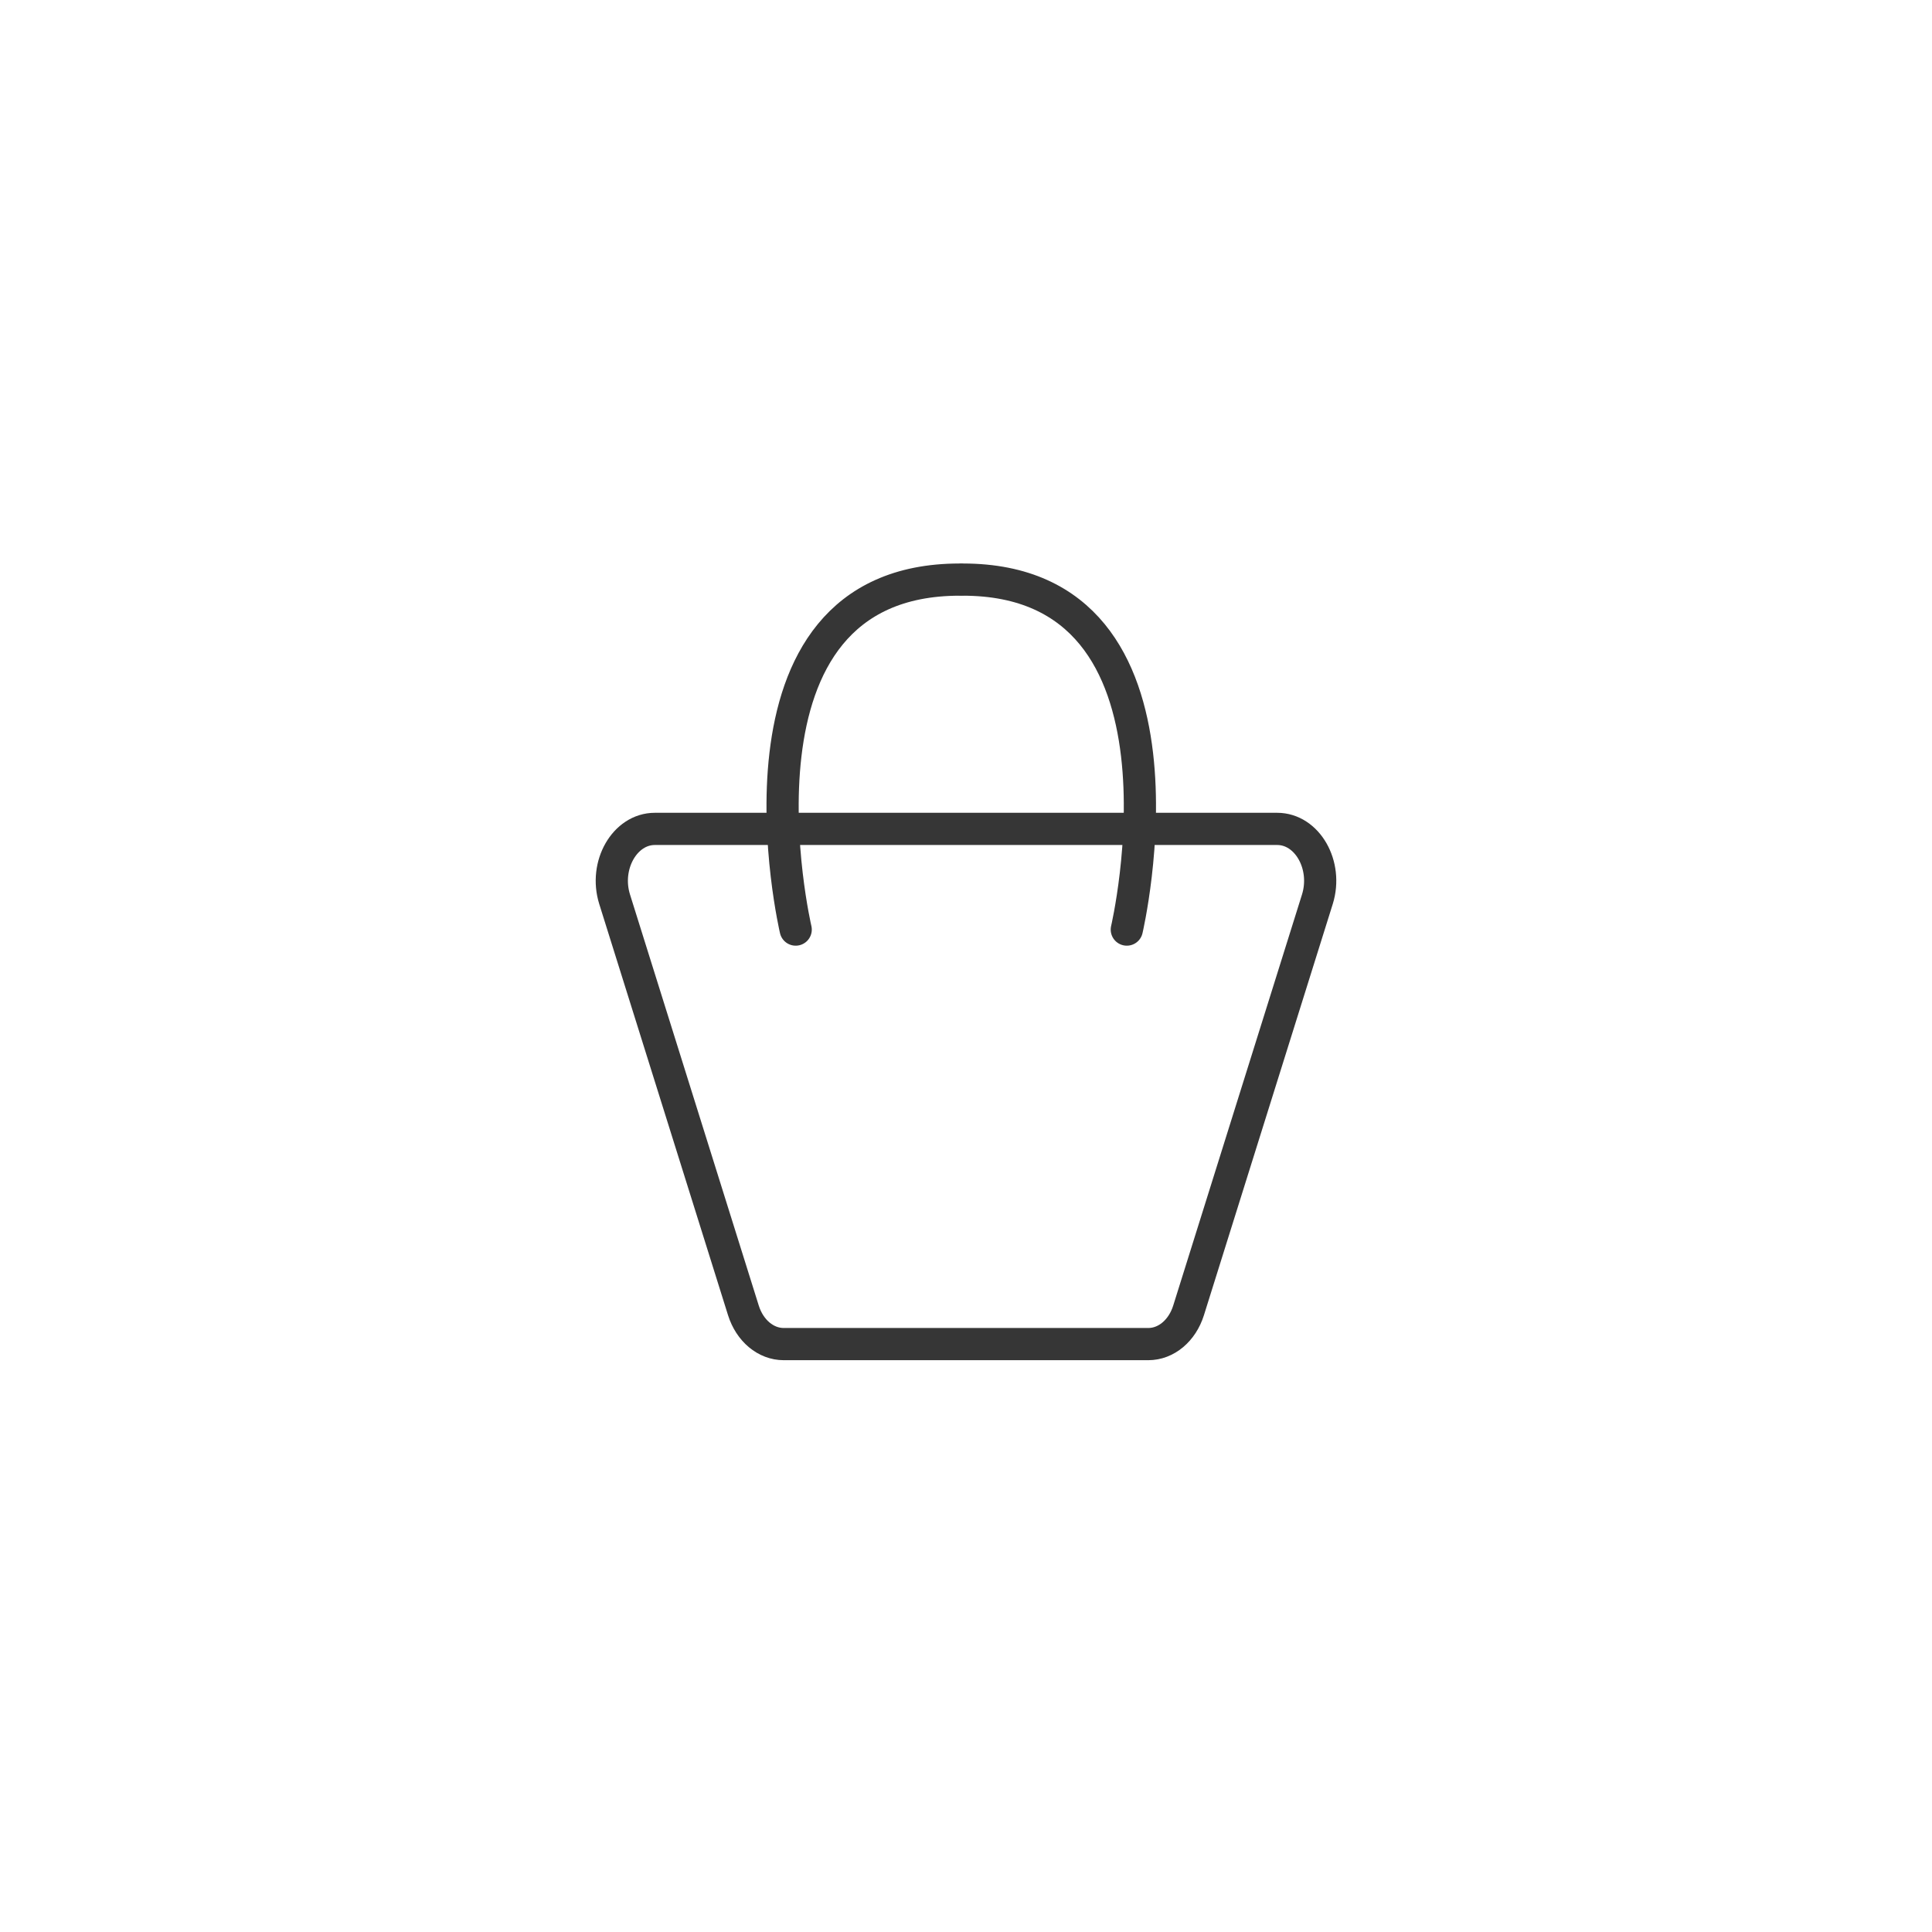
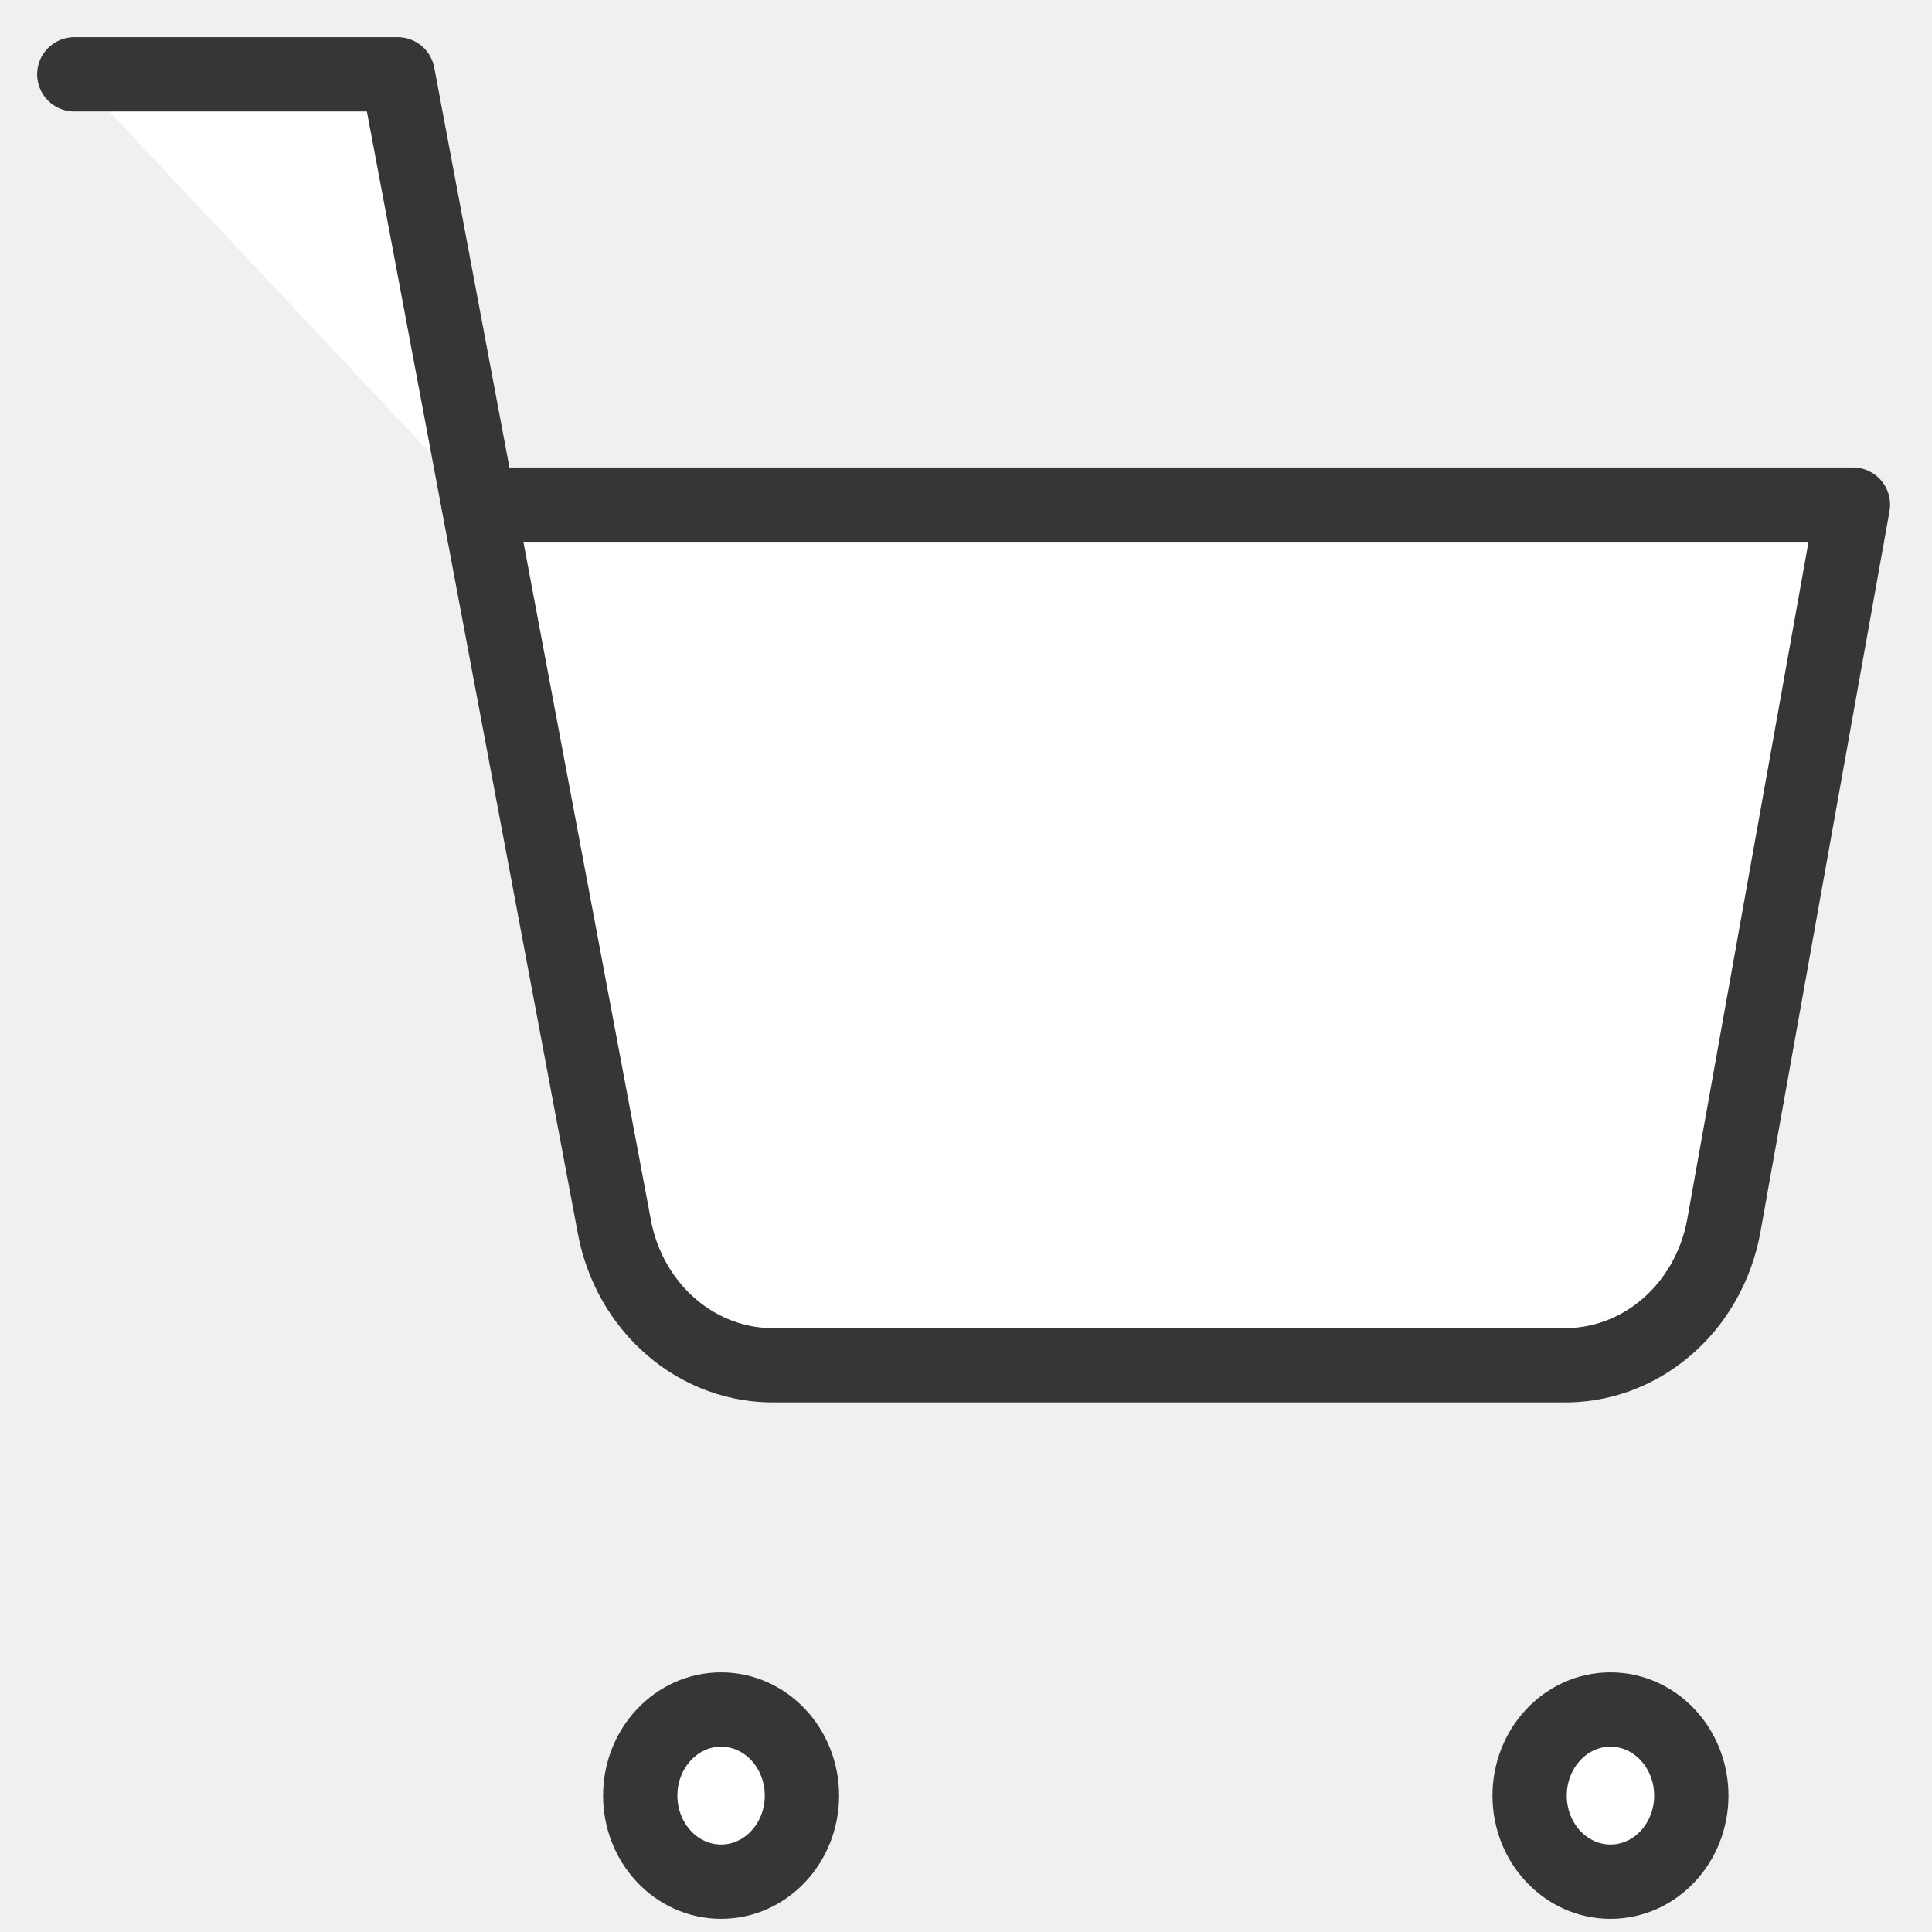
- <svg xmlns="http://www.w3.org/2000/svg" width="60" height="60" viewBox="0 0 60 60" fill="none">
-   <rect width="60" height="60" fill="white" />
-   <path d="M33.191 25.742H20.337C19.404 25.742 18.758 26.87 19.087 27.925L23.088 40.699C23.286 41.325 23.781 41.742 24.339 41.742H35.661C36.218 41.742 36.713 41.325 36.911 40.699L40.913 27.925C41.241 26.87 40.6 25.742 39.663 25.742H33.191Z" fill="white" stroke="#363636" stroke-linecap="round" stroke-linejoin="round" />
-   <path d="M24.711 28.869C24.711 28.869 22.166 18 29.802 18" stroke="#363636" stroke-linecap="round" stroke-linejoin="round" />
-   <path d="M34.994 28.869C34.994 28.869 37.539 18 29.903 18" stroke="#363636" stroke-linecap="round" stroke-linejoin="round" />
+ <svg xmlns="http://www.w3.org/2000/svg" width="26" height="26" viewBox="0 0 26 26" fill="none">
+   <path d="M9.704 25.323C10.305 25.323 10.792 24.804 10.792 24.165C10.792 23.525 10.305 23.006 9.704 23.006C9.103 23.006 8.616 23.525 8.616 24.165C8.616 24.804 9.103 25.323 9.704 25.323Z" fill="white" stroke="#363636" stroke-linecap="round" stroke-linejoin="round" />
+   <path d="M21.673 25.323C22.274 25.323 22.761 24.804 22.761 24.165C22.761 23.525 22.274 23.006 21.673 23.006C21.072 23.006 20.585 23.525 20.585 24.165C20.585 24.804 21.072 25.323 21.673 25.323Z" fill="white" stroke="#363636" stroke-linecap="round" stroke-linejoin="round" />
+   <path d="M1 1H5.352L8.268 16.509C8.367 17.042 8.64 17.521 9.038 17.862C9.436 18.203 9.933 18.384 10.444 18.373H21.02C21.53 18.384 22.028 18.203 22.426 17.862C22.824 17.521 23.096 17.042 23.196 16.509L24.936 6.791H6.44" fill="white" />
+   <path d="M1 1H5.352L8.268 16.509C8.367 17.042 8.64 17.521 9.038 17.862C9.436 18.203 9.933 18.384 10.444 18.373H21.02C21.53 18.384 22.028 18.203 22.426 17.862C22.824 17.521 23.096 17.042 23.196 16.509L24.936 6.791H6.44" stroke="#363636" stroke-linecap="round" stroke-linejoin="round" />
</svg>
